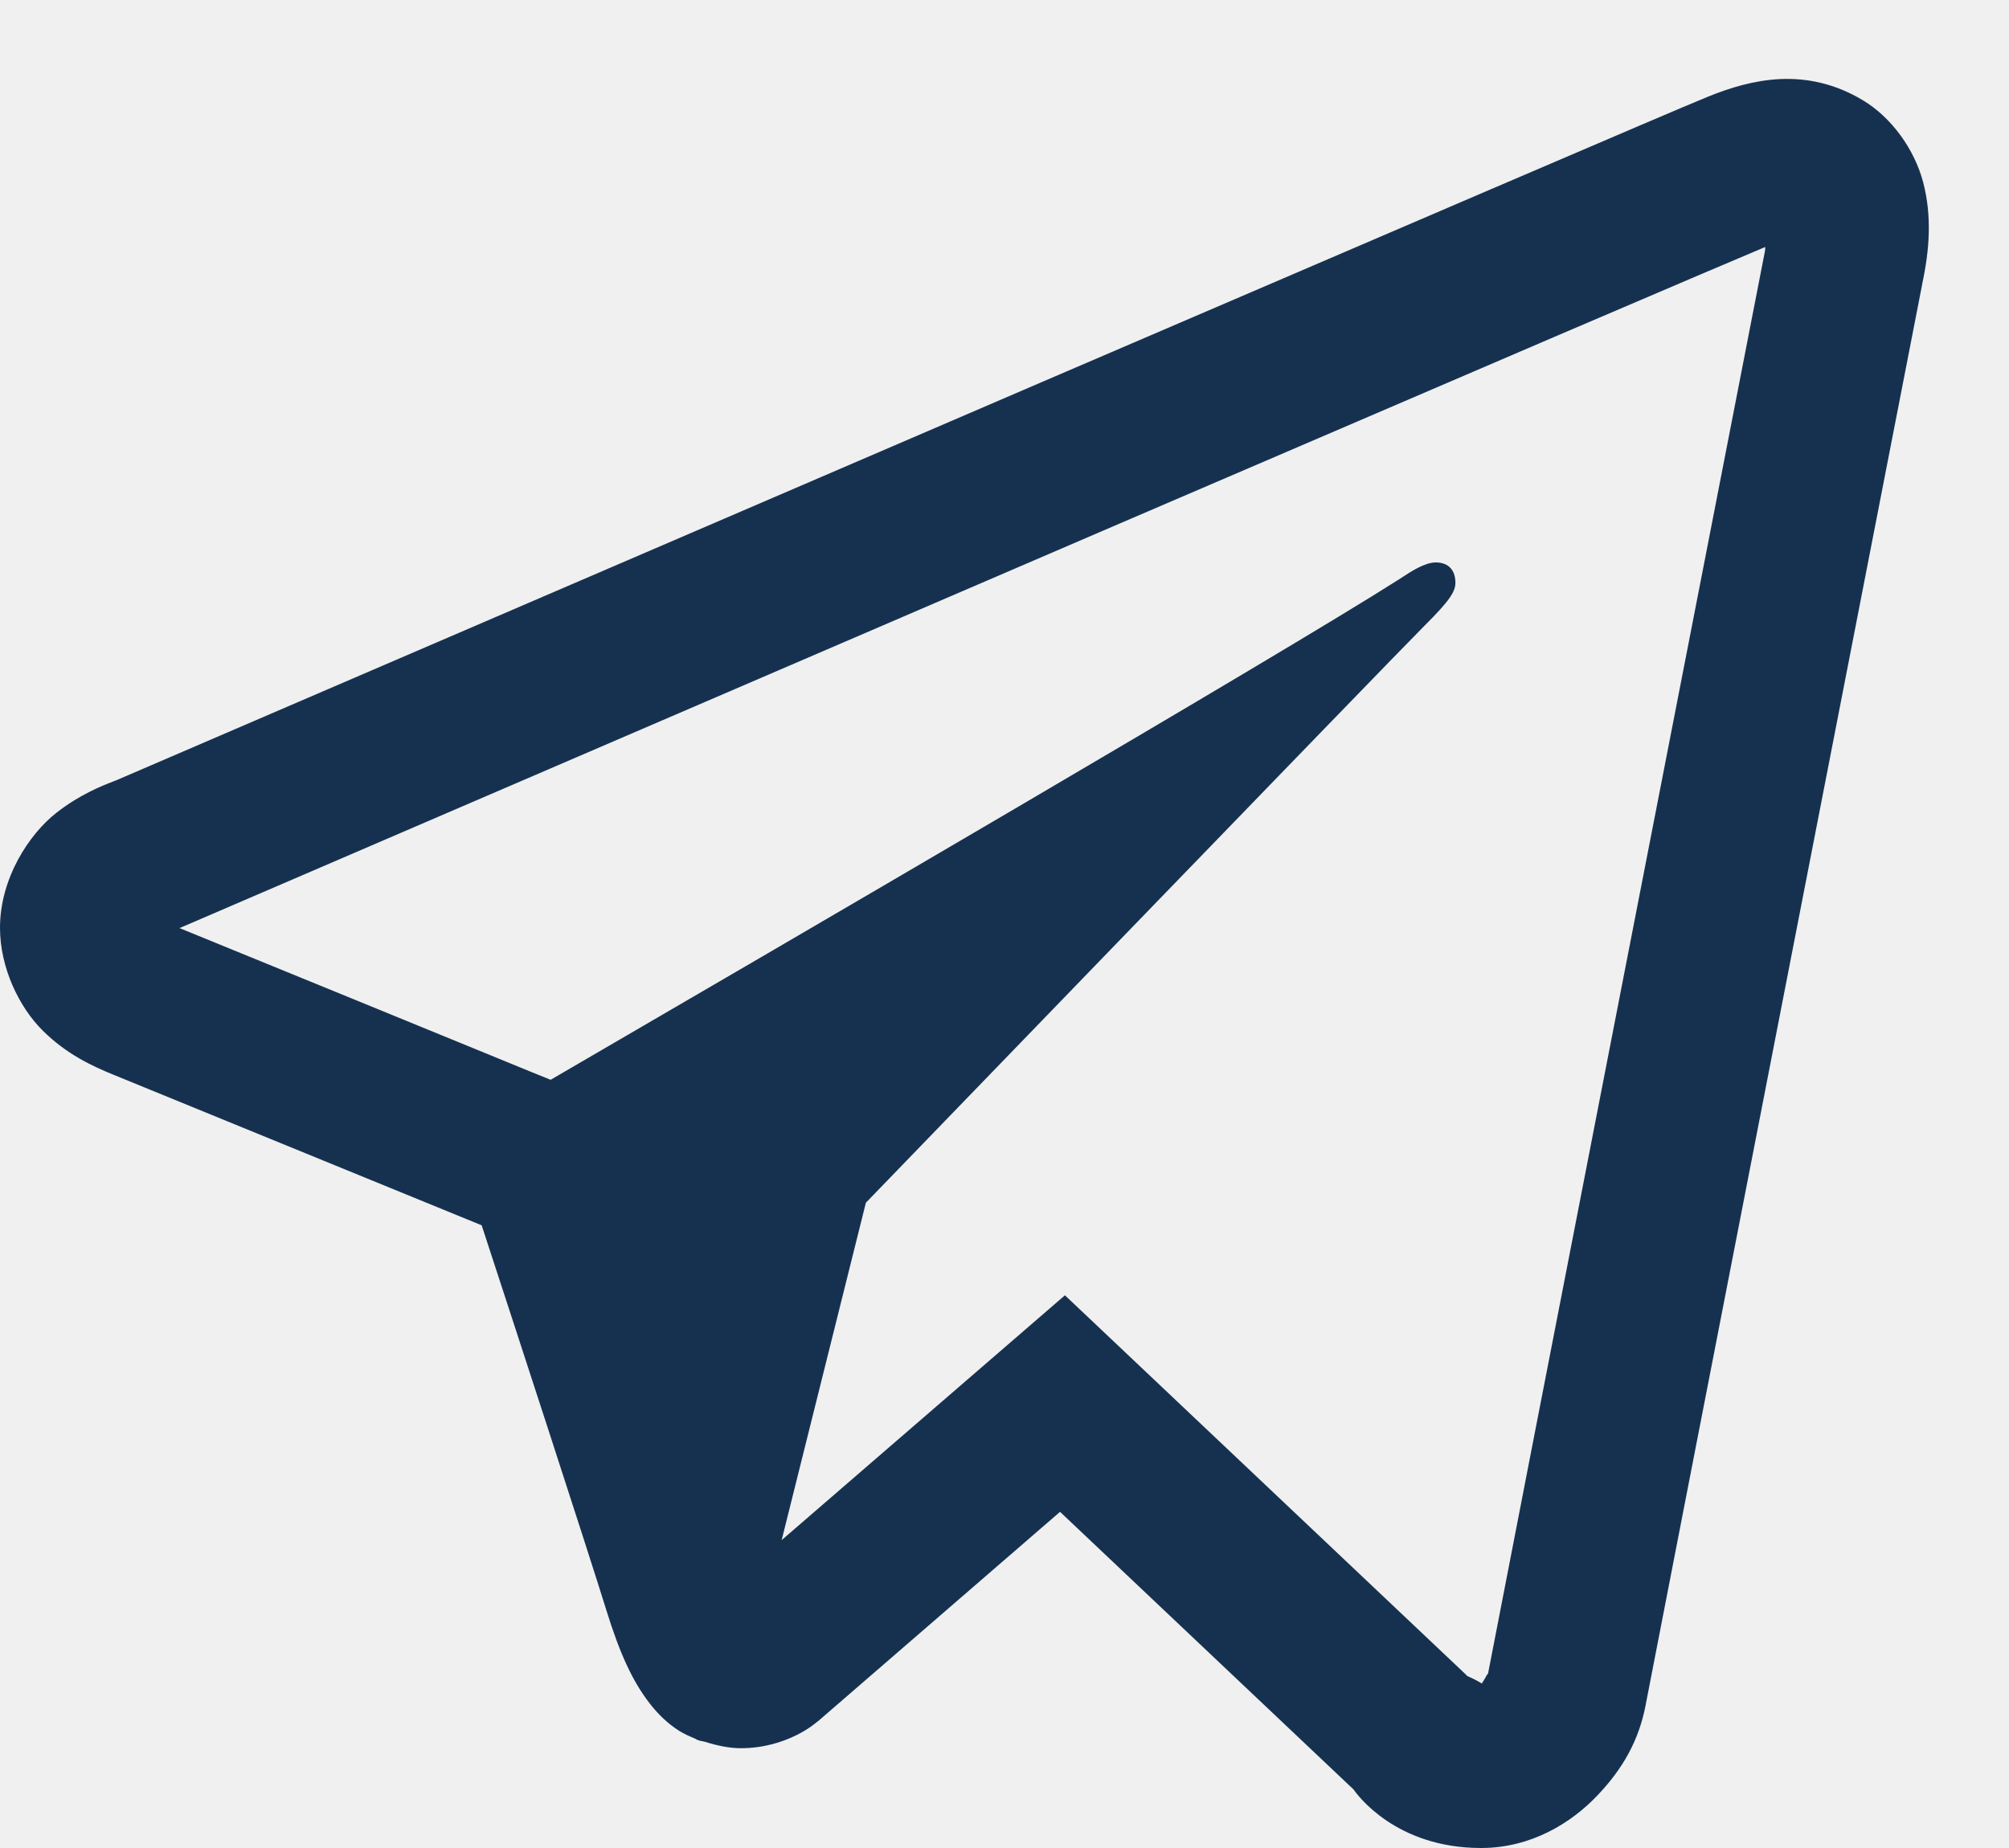
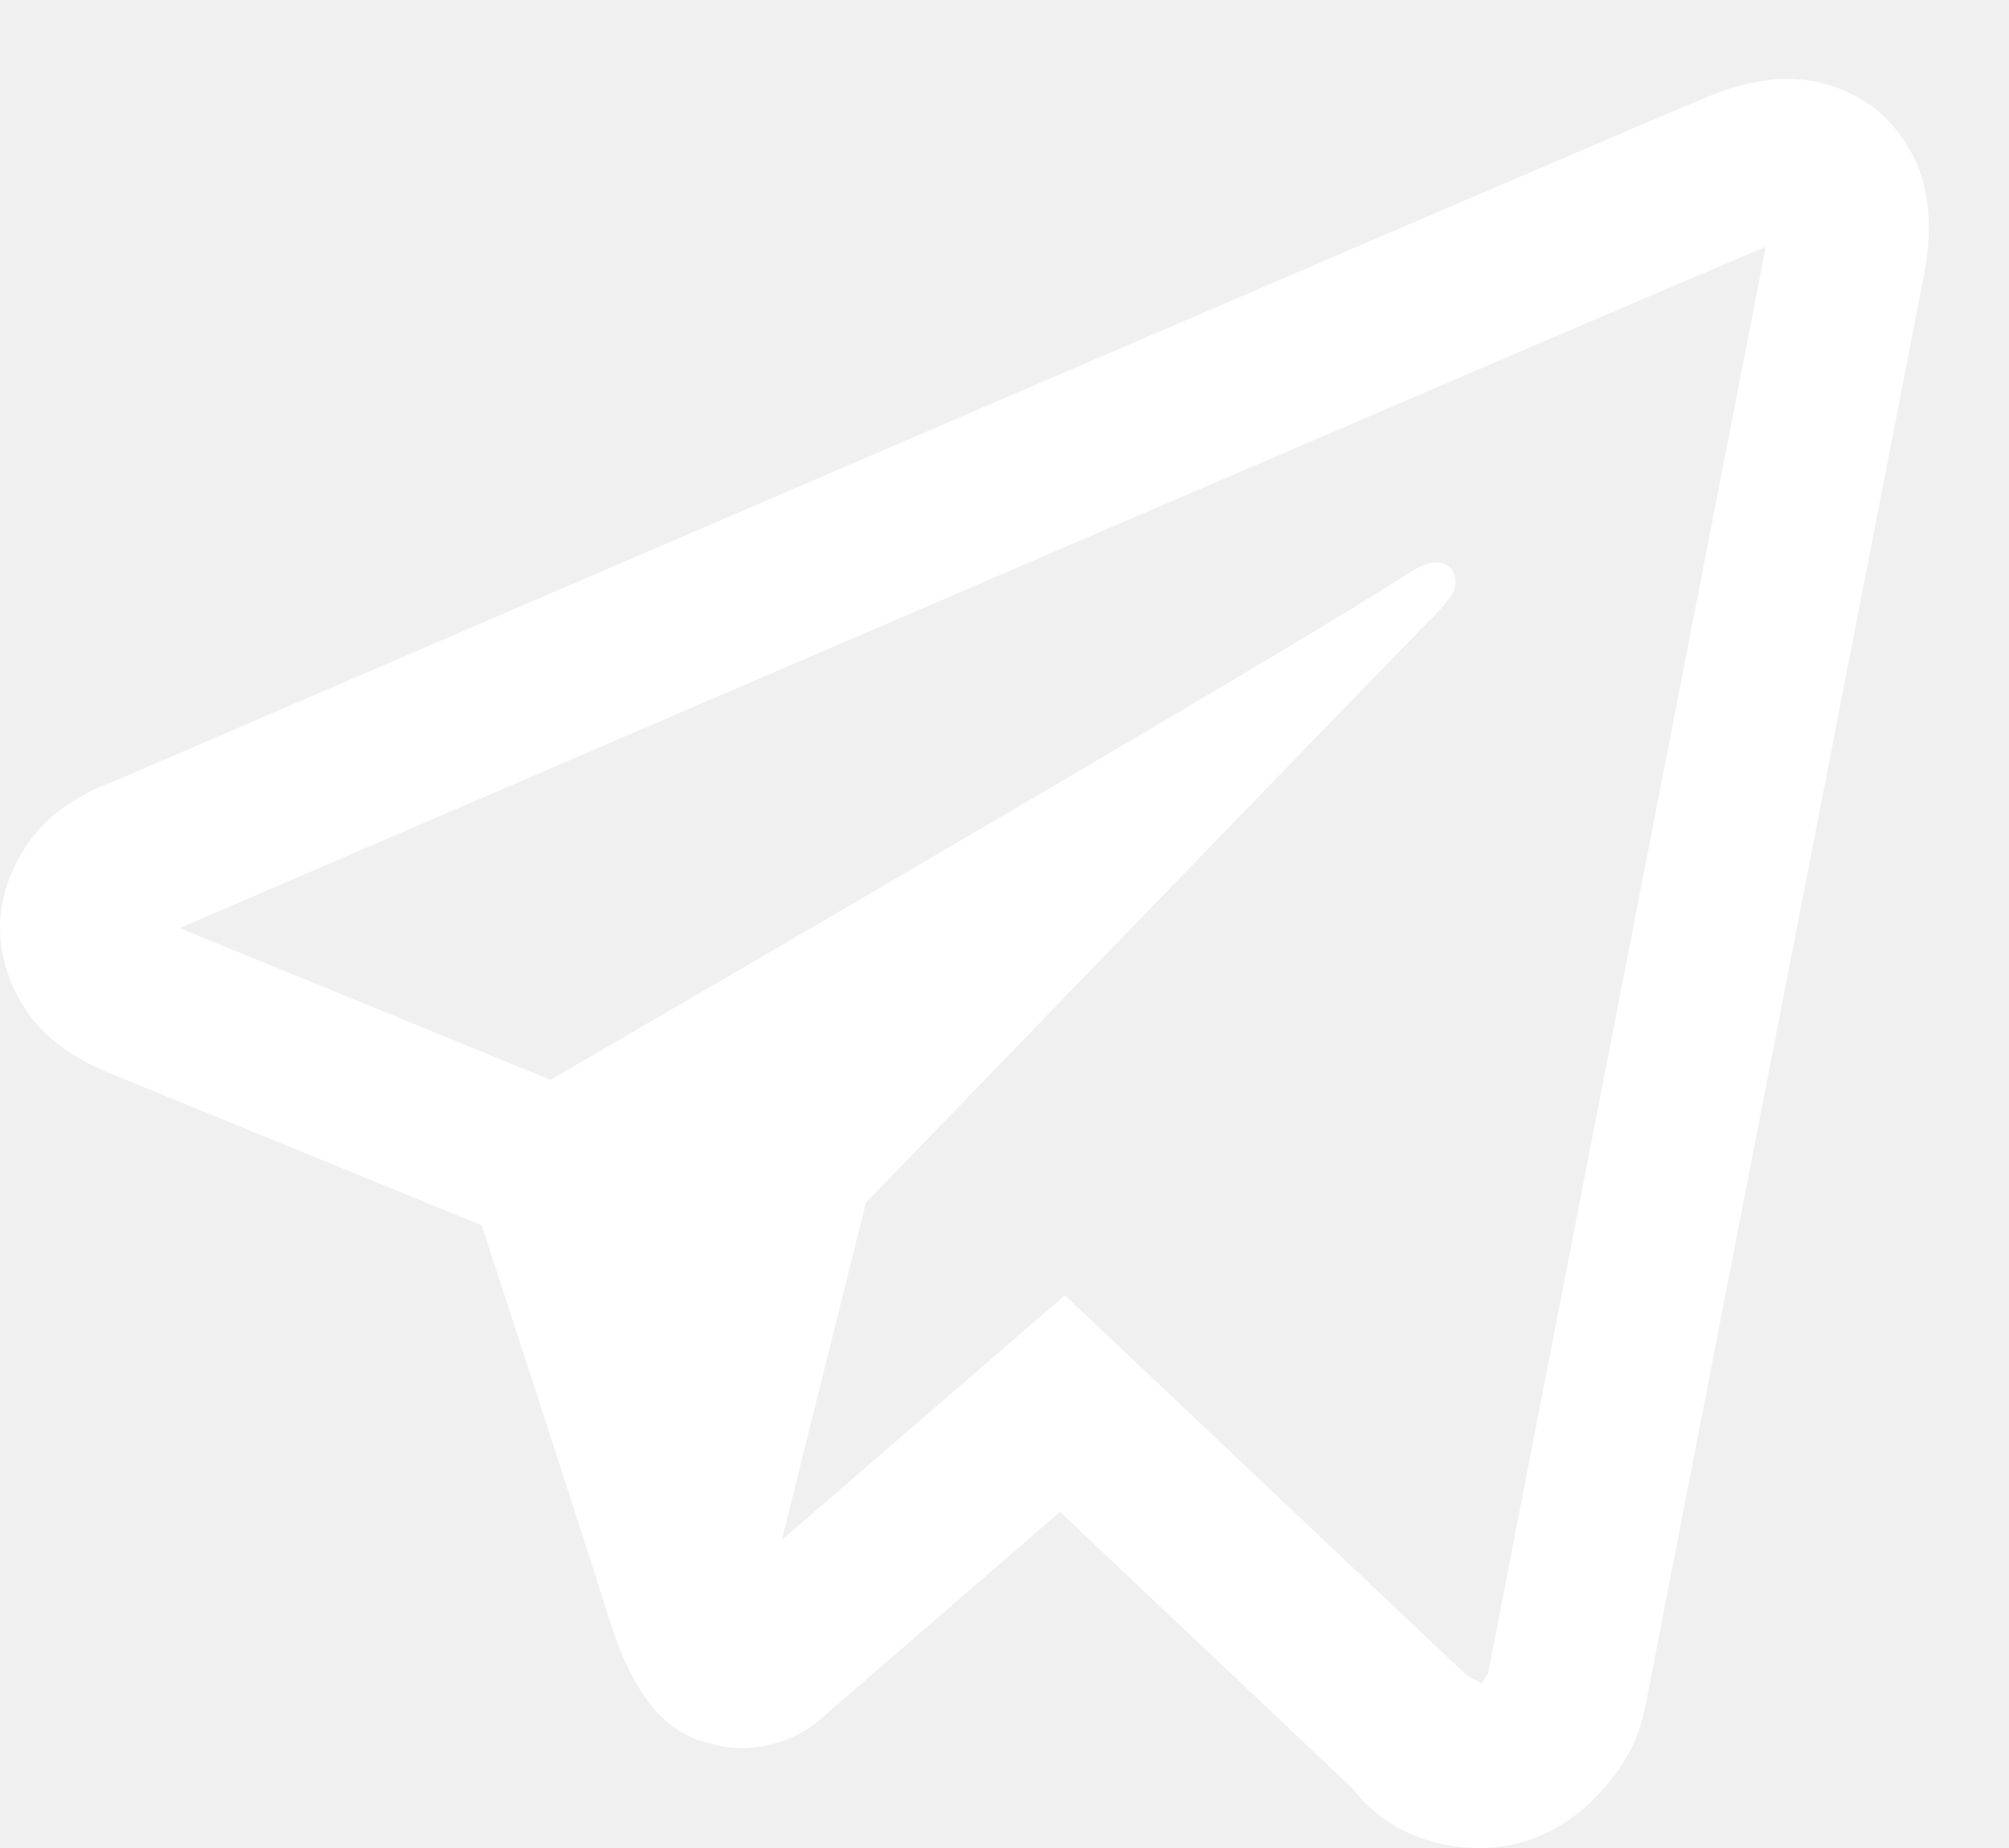
<svg xmlns="http://www.w3.org/2000/svg" width="25" height="23" viewBox="0 0 25 23" fill="none">
-   <path fill-rule="evenodd" clip-rule="evenodd" d="M21.26 1.201C21.526 1.093 21.829 0.999 22.154 0.984C22.479 0.97 22.827 1.035 23.182 1.248C23.537 1.461 23.823 1.856 23.932 2.269C24.04 2.683 24.015 3.101 23.916 3.551L23.922 3.527C23.922 3.527 20.558 20.798 20.479 21.217V21.219C20.394 21.662 20.195 22.014 19.875 22.349C19.555 22.685 19.057 23 18.43 23C17.372 23 16.893 22.342 16.842 22.27L13.191 18.816L10.182 21.42L10.16 21.436C10.16 21.436 9.802 21.758 9.217 21.758C9.08 21.758 8.926 21.727 8.773 21.678C8.761 21.675 8.75 21.673 8.74 21.671C8.721 21.668 8.706 21.665 8.688 21.658C8.679 21.655 8.672 21.651 8.664 21.647C8.658 21.643 8.651 21.639 8.645 21.637L8.641 21.635C8.576 21.608 8.512 21.58 8.453 21.543C8.307 21.45 8.186 21.332 8.082 21.197C7.874 20.927 7.715 20.588 7.547 20.045C7.311 19.282 6.35 16.339 6.051 15.425C6.028 15.353 6.009 15.294 5.994 15.25C5.918 15.219 5.8 15.171 5.649 15.109C4.657 14.703 2.262 13.723 1.414 13.377C1.145 13.267 0.83 13.122 0.533 12.828C0.236 12.534 0 12.042 0 11.547C0 10.932 0.362 10.381 0.703 10.115C0.995 9.887 1.272 9.779 1.404 9.728C1.426 9.72 1.444 9.713 1.457 9.707C2.282 9.352 3.373 8.883 4.619 8.346C7.067 7.293 10.115 5.981 12.932 4.769C15.056 3.856 17.048 3.001 18.553 2.355L18.591 2.339C20.072 1.704 21.012 1.301 21.26 1.201ZM21.966 3.096C21.965 3.092 21.965 3.088 21.967 3.074C21.85 3.122 20.822 3.559 19.342 4.193C17.839 4.838 15.845 5.694 13.721 6.607C11.019 7.769 8.105 9.024 5.712 10.054C4.34 10.644 3.14 11.161 2.248 11.545L2.234 11.551C3.174 11.934 5.747 12.987 6.615 13.343C6.722 13.386 6.803 13.419 6.852 13.439C9.672 11.799 15.963 8.132 17.396 7.219C17.41 7.21 17.425 7.2 17.441 7.19C17.556 7.114 17.731 7 17.865 7C18.035 7 18.111 7.106 18.111 7.252C18.111 7.361 18.045 7.471 17.727 7.787C17.332 8.182 10.775 14.969 10.775 14.969L9.727 19.168L13.252 16.121L18.238 20.838L18.258 20.859C18.258 20.859 18.38 20.912 18.439 20.953C18.457 20.928 18.474 20.897 18.488 20.873C18.507 20.838 18.519 20.817 18.514 20.846C18.637 20.196 21.959 3.146 21.959 3.146L21.961 3.135L21.963 3.123C21.967 3.104 21.966 3.1 21.966 3.096Z" fill="#163150" />
+   <path fill-rule="evenodd" clip-rule="evenodd" d="M21.26 1.201C21.526 1.093 21.829 0.999 22.154 0.984C22.479 0.97 22.827 1.035 23.182 1.248C23.537 1.461 23.823 1.856 23.932 2.269C24.04 2.683 24.015 3.101 23.916 3.551L23.922 3.527C23.922 3.527 20.558 20.798 20.479 21.217V21.219C20.394 21.662 20.195 22.014 19.875 22.349C19.555 22.685 19.057 23 18.43 23C17.372 23 16.893 22.342 16.842 22.27L13.191 18.816L10.182 21.42L10.16 21.436C10.16 21.436 9.802 21.758 9.217 21.758C9.08 21.758 8.926 21.727 8.773 21.678C8.761 21.675 8.75 21.673 8.74 21.671C8.721 21.668 8.706 21.665 8.688 21.658C8.679 21.655 8.672 21.651 8.664 21.647C8.658 21.643 8.651 21.639 8.645 21.637L8.641 21.635C8.576 21.608 8.512 21.58 8.453 21.543C8.307 21.45 8.186 21.332 8.082 21.197C7.874 20.927 7.715 20.588 7.547 20.045C7.311 19.282 6.35 16.339 6.051 15.425C6.028 15.353 6.009 15.294 5.994 15.25C5.918 15.219 5.8 15.171 5.649 15.109C4.657 14.703 2.262 13.723 1.414 13.377C1.145 13.267 0.83 13.122 0.533 12.828C0.236 12.534 0 12.042 0 11.547C0 10.932 0.362 10.381 0.703 10.115C0.995 9.887 1.272 9.779 1.404 9.728C1.426 9.72 1.444 9.713 1.457 9.707C2.282 9.352 3.373 8.883 4.619 8.346C7.067 7.293 10.115 5.981 12.932 4.769C15.056 3.856 17.048 3.001 18.553 2.355L18.591 2.339C20.072 1.704 21.012 1.301 21.26 1.201ZM21.966 3.096C21.965 3.092 21.965 3.088 21.967 3.074C21.85 3.122 20.822 3.559 19.342 4.193C17.839 4.838 15.845 5.694 13.721 6.607C11.019 7.769 8.105 9.024 5.712 10.054C4.34 10.644 3.14 11.161 2.248 11.545L2.234 11.551C3.174 11.934 5.747 12.987 6.615 13.343C6.722 13.386 6.803 13.419 6.852 13.439C9.672 11.799 15.963 8.132 17.396 7.219C17.41 7.21 17.425 7.2 17.441 7.19C17.556 7.114 17.731 7 17.865 7C18.035 7 18.111 7.106 18.111 7.252C18.111 7.361 18.045 7.471 17.727 7.787C17.332 8.182 10.775 14.969 10.775 14.969L9.727 19.168L13.252 16.121L18.238 20.838L18.258 20.859C18.258 20.859 18.38 20.912 18.439 20.953C18.457 20.928 18.474 20.897 18.488 20.873C18.507 20.838 18.519 20.817 18.514 20.846C18.637 20.196 21.959 3.146 21.959 3.146L21.961 3.135L21.963 3.123C21.967 3.104 21.966 3.1 21.966 3.096Z" fill="#fff" />
</svg>
